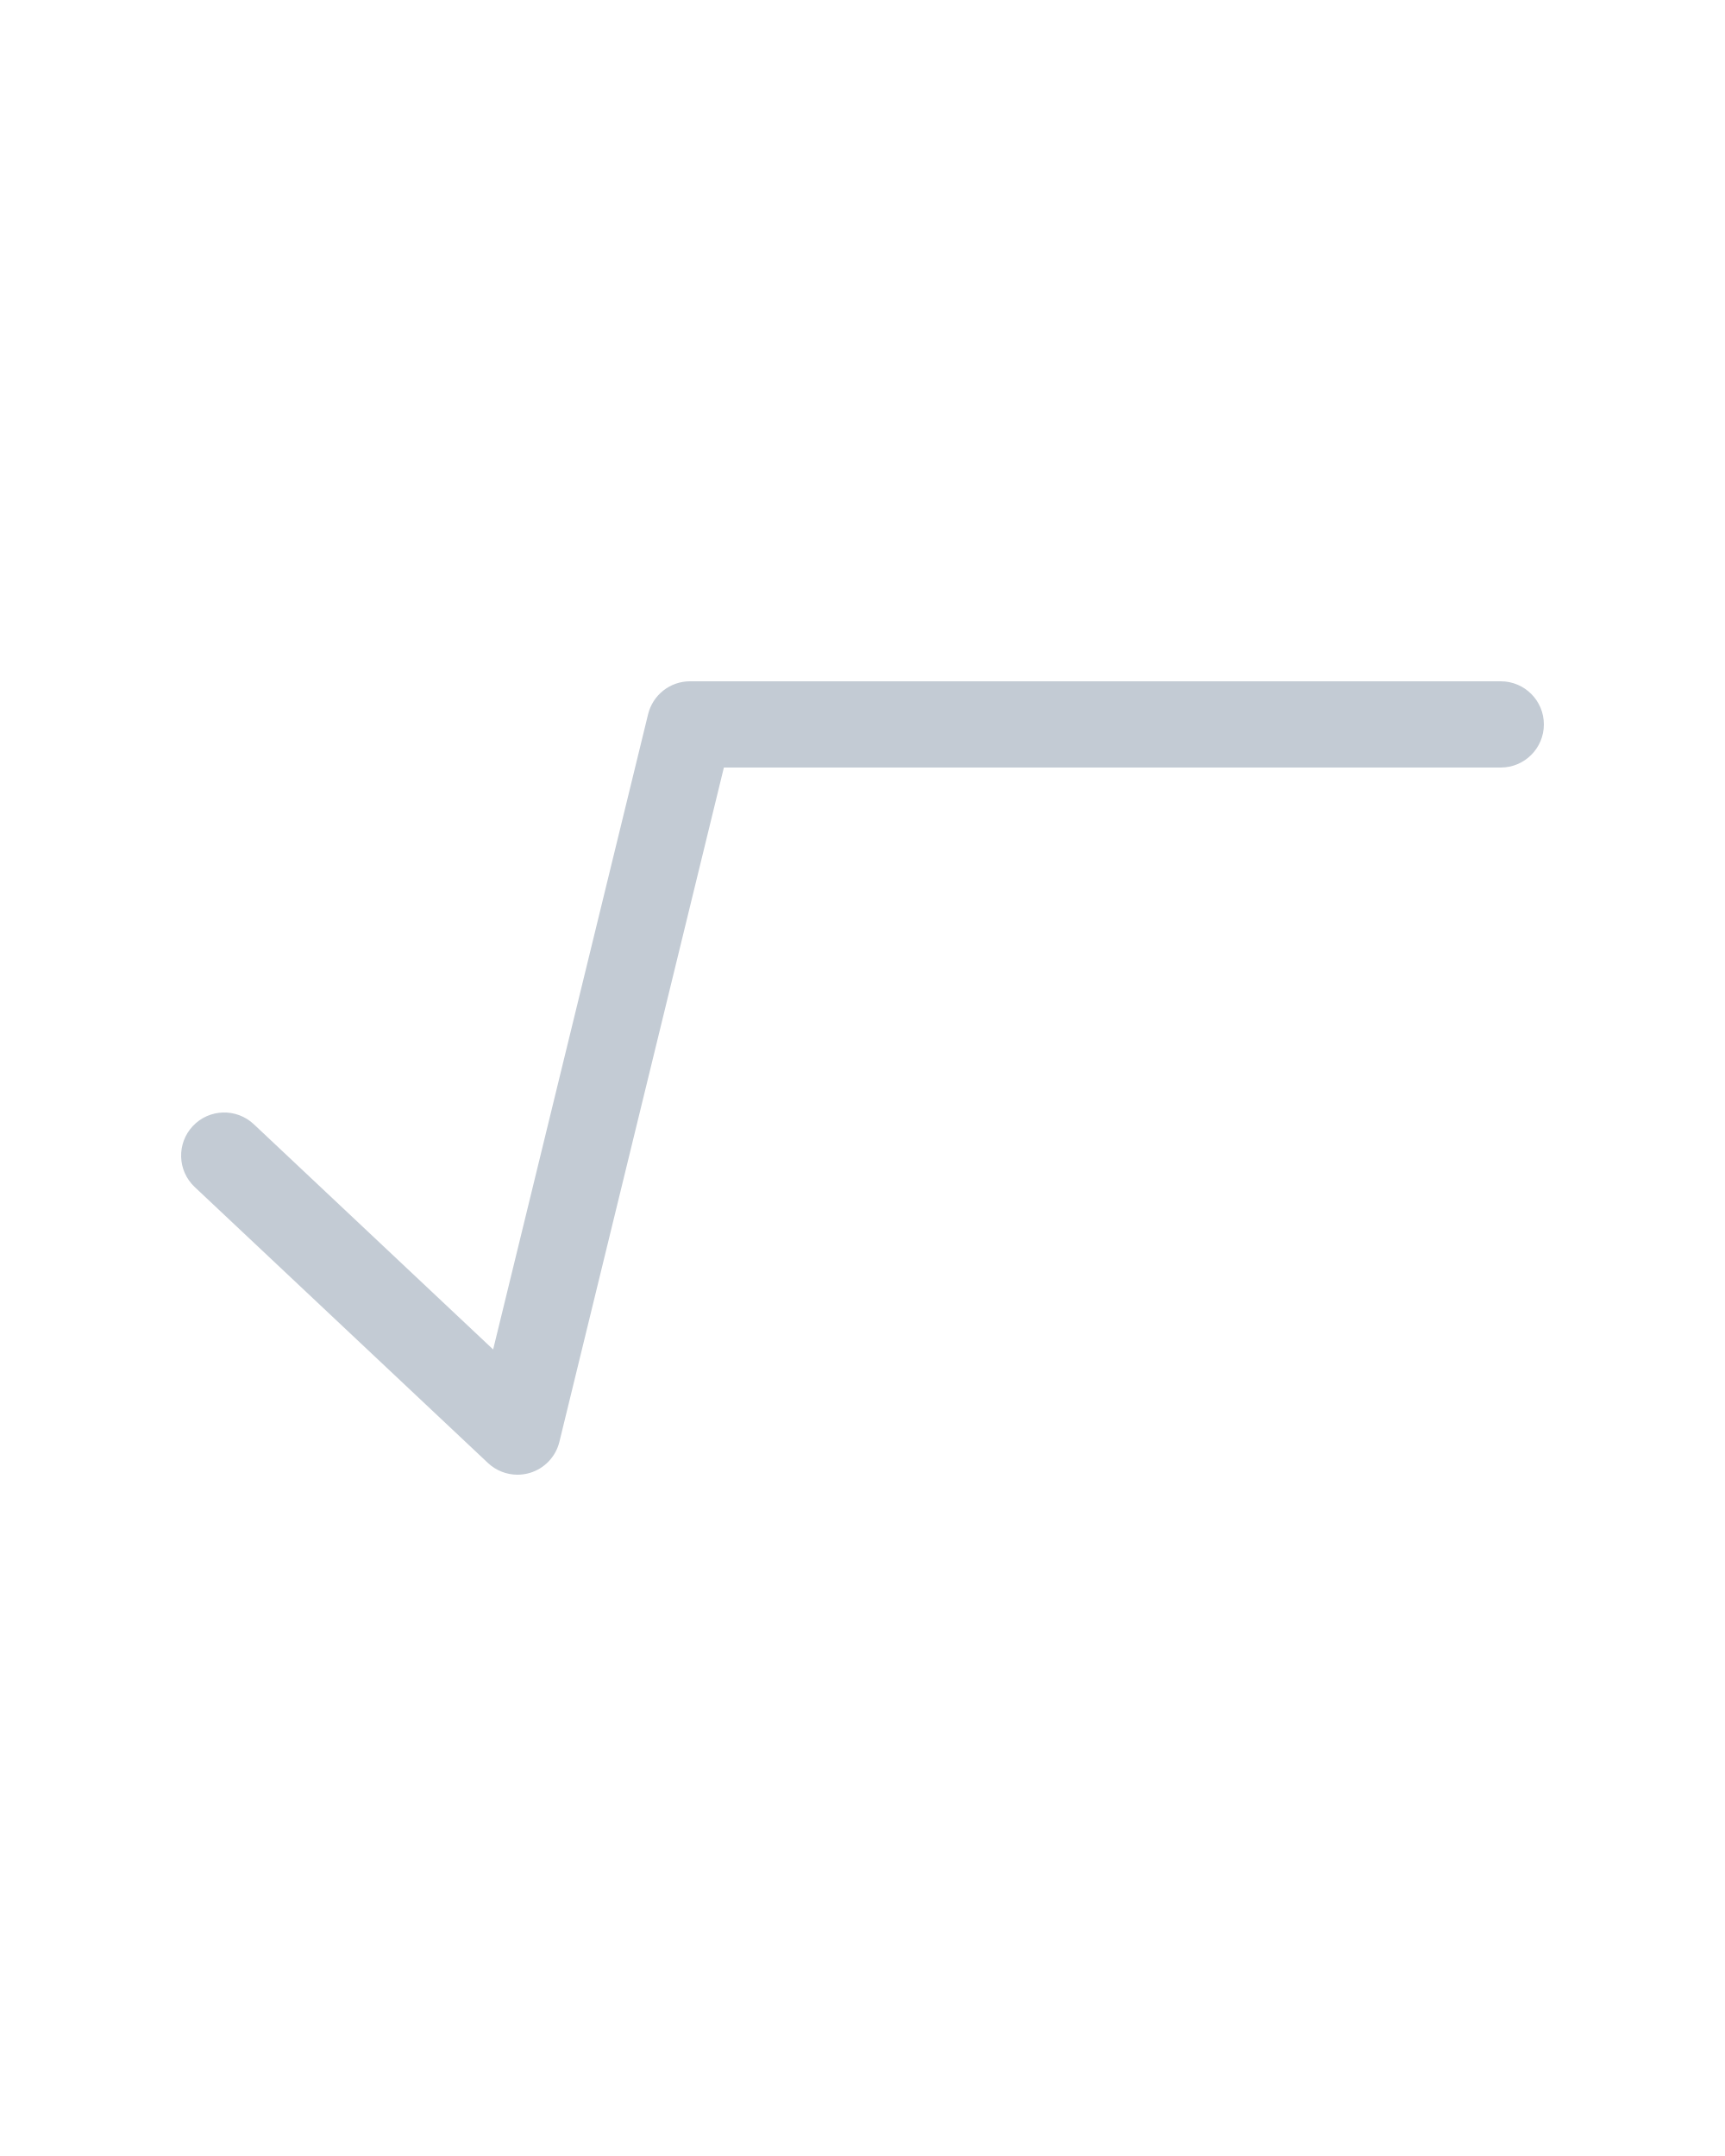
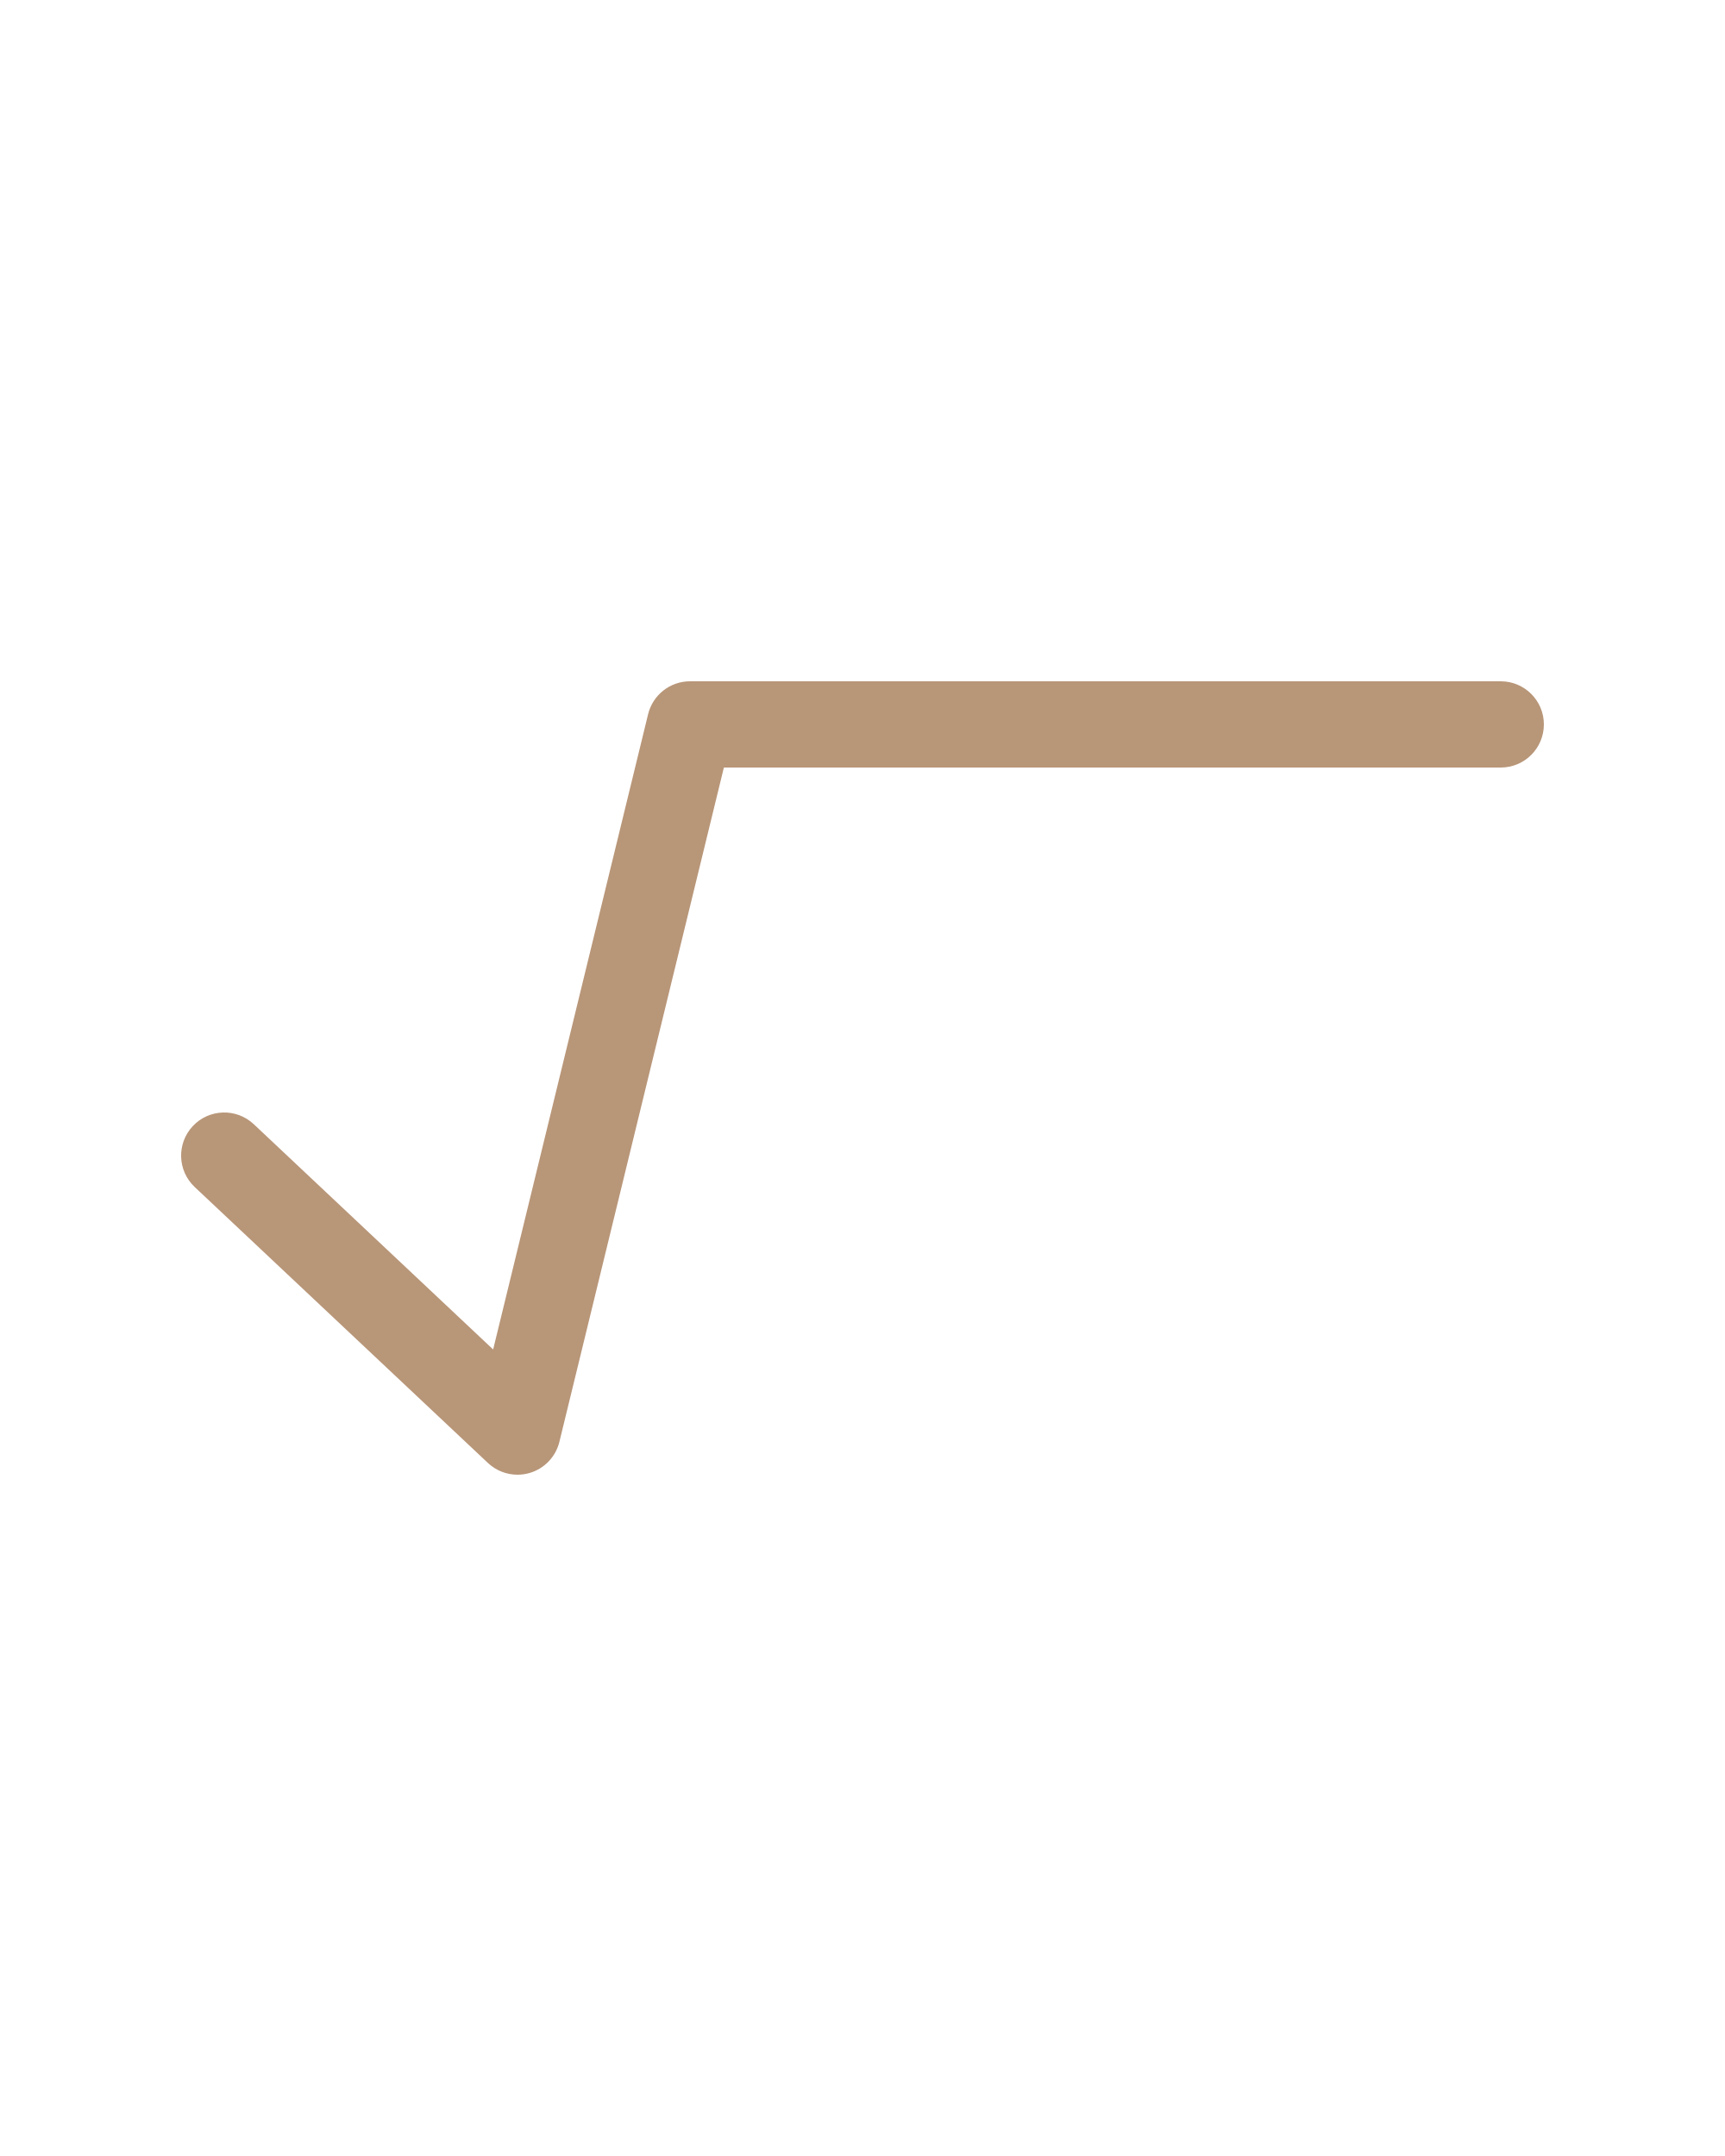
- <svg xmlns="http://www.w3.org/2000/svg" fill="#c3cbd4" version="1.1" viewBox="0 0 100 125">
+ <svg xmlns="http://www.w3.org/2000/svg" fill="#b89678" version="1.1" viewBox="0 0 100 125">
  <path d="M 30 85.5 C 29.372 85.5 28.757 85.263 28.286 84.82 L 11.286 68.82 C 10.281 67.874 10.233 66.292 11.179 65.286 C 12.125 64.28 13.707 64.234 14.713 65.18 L 28.588 78.239 L 37.571 41.408 C 37.845 40.288 38.848 39.5 40 39.5 L 87 39.5 C 88.381 39.5 89.5 40.619 89.5 42 C 89.5 43.381 88.381 44.5 87 44.5 L 41.964 44.5 L 32.429 83.593 C 32.218 84.457 31.564 85.144 30.711 85.397 C 30.477 85.466 30.237 85.5 30 85.5 Z" />
</svg>
